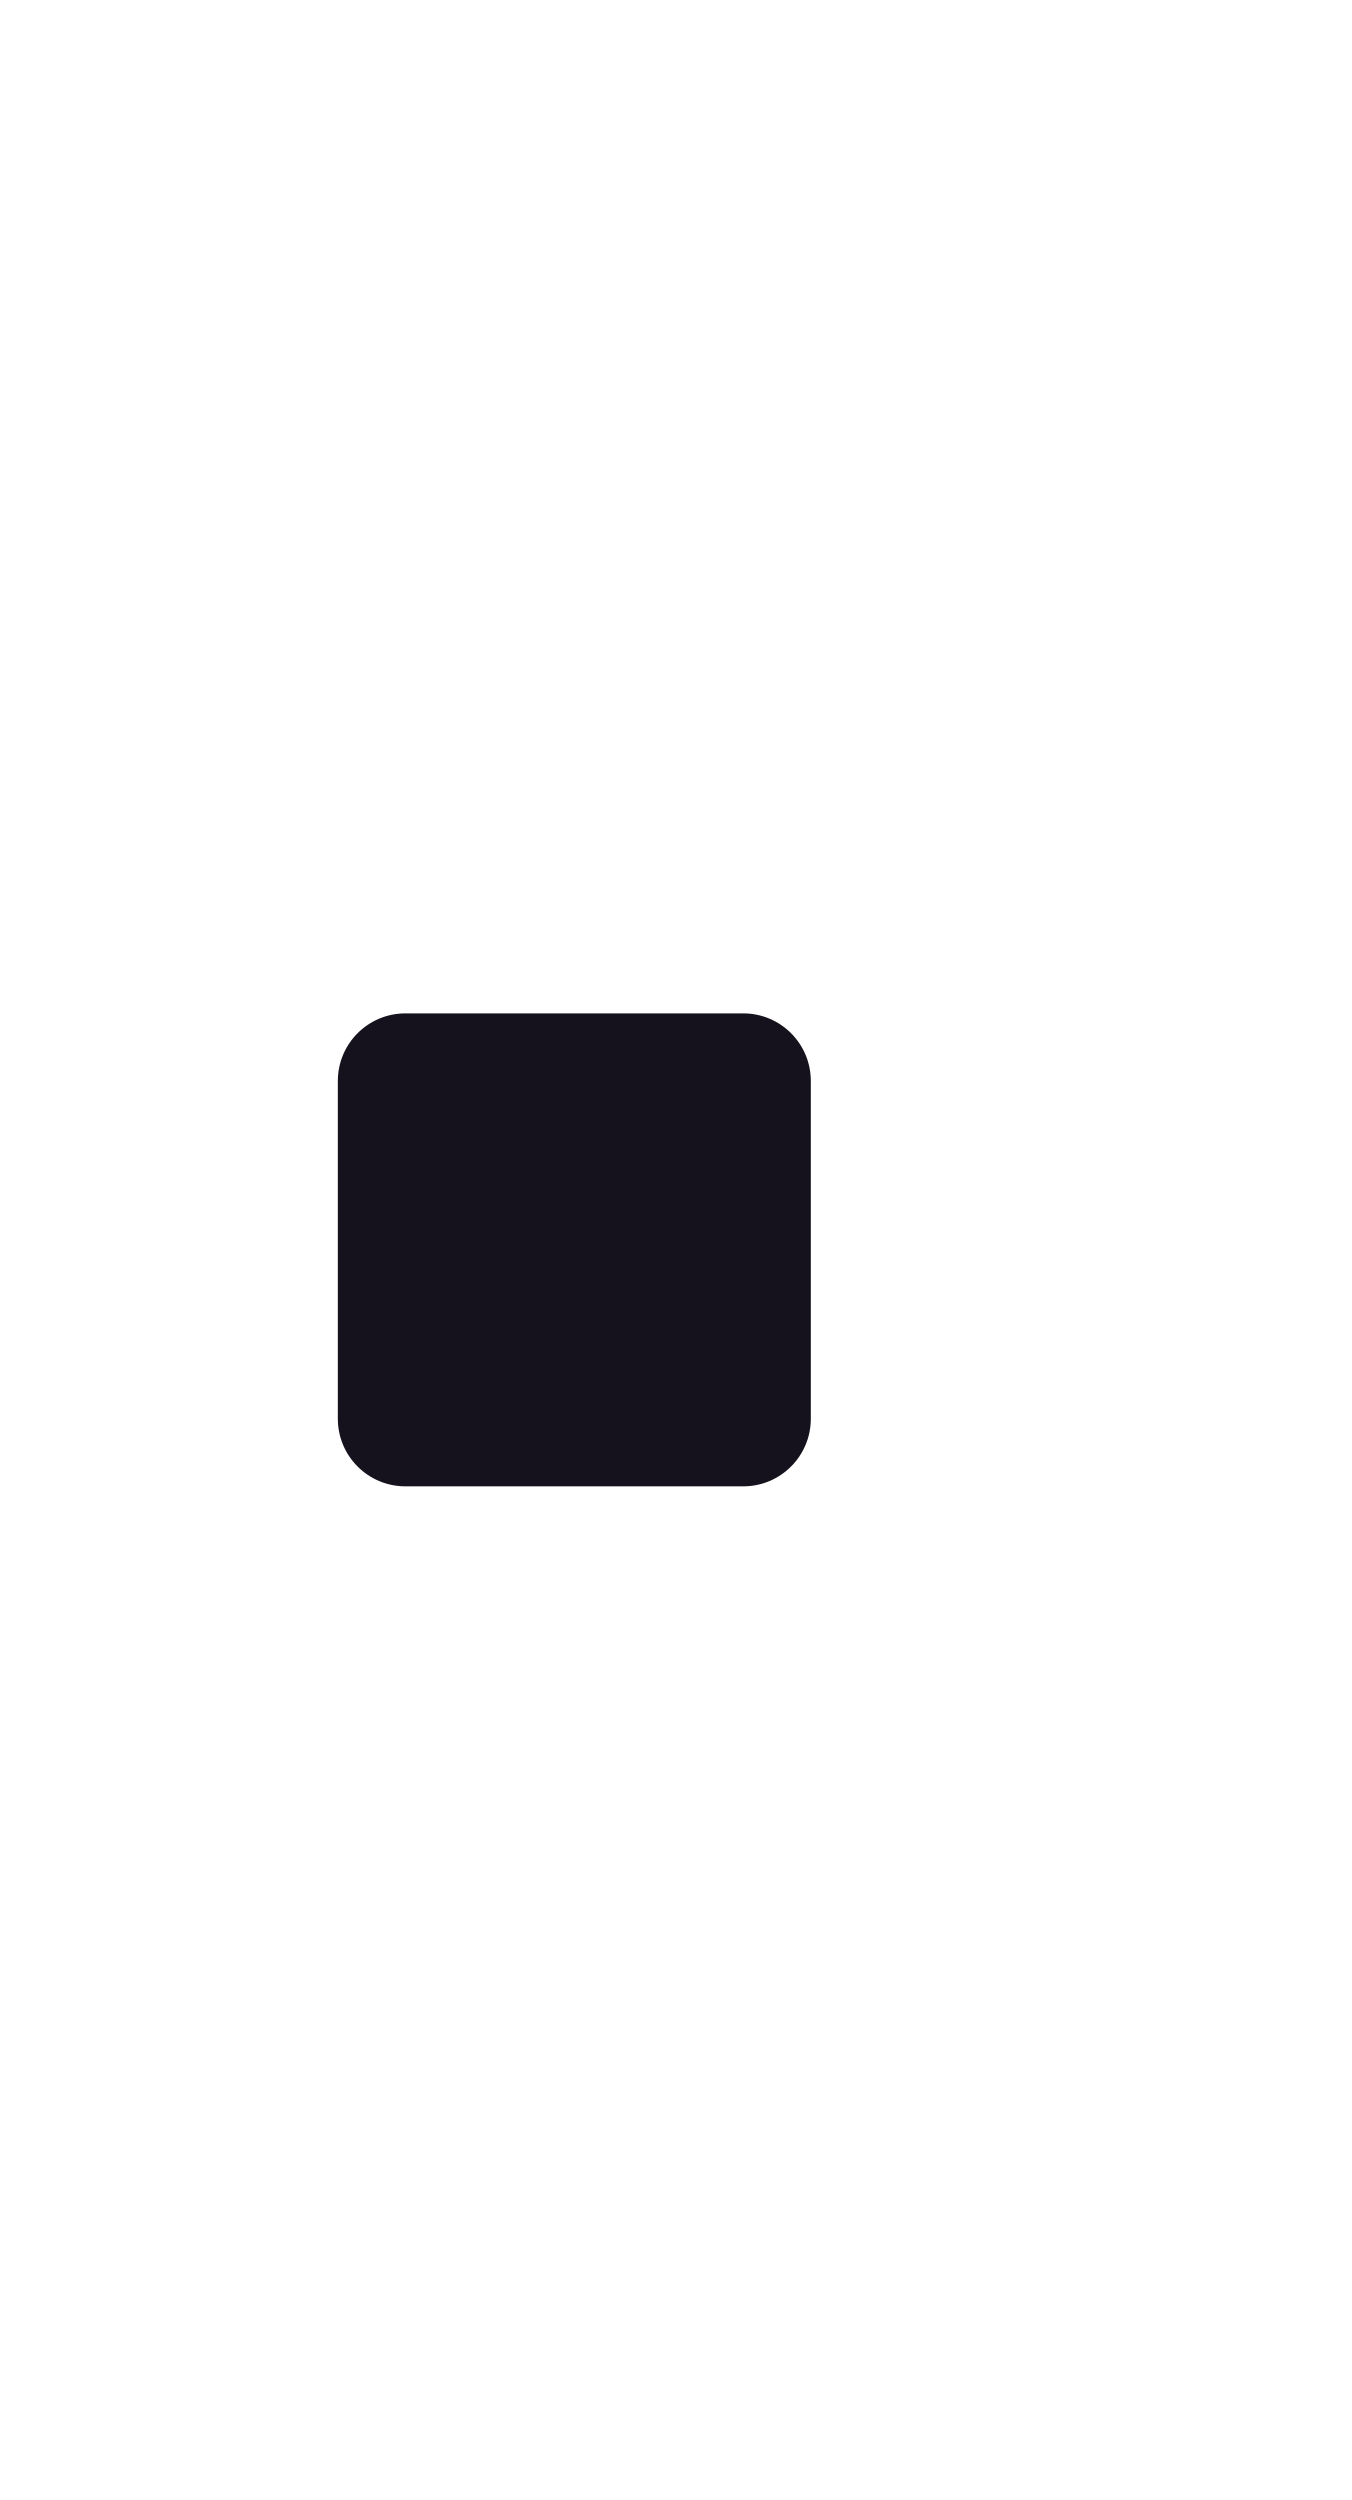
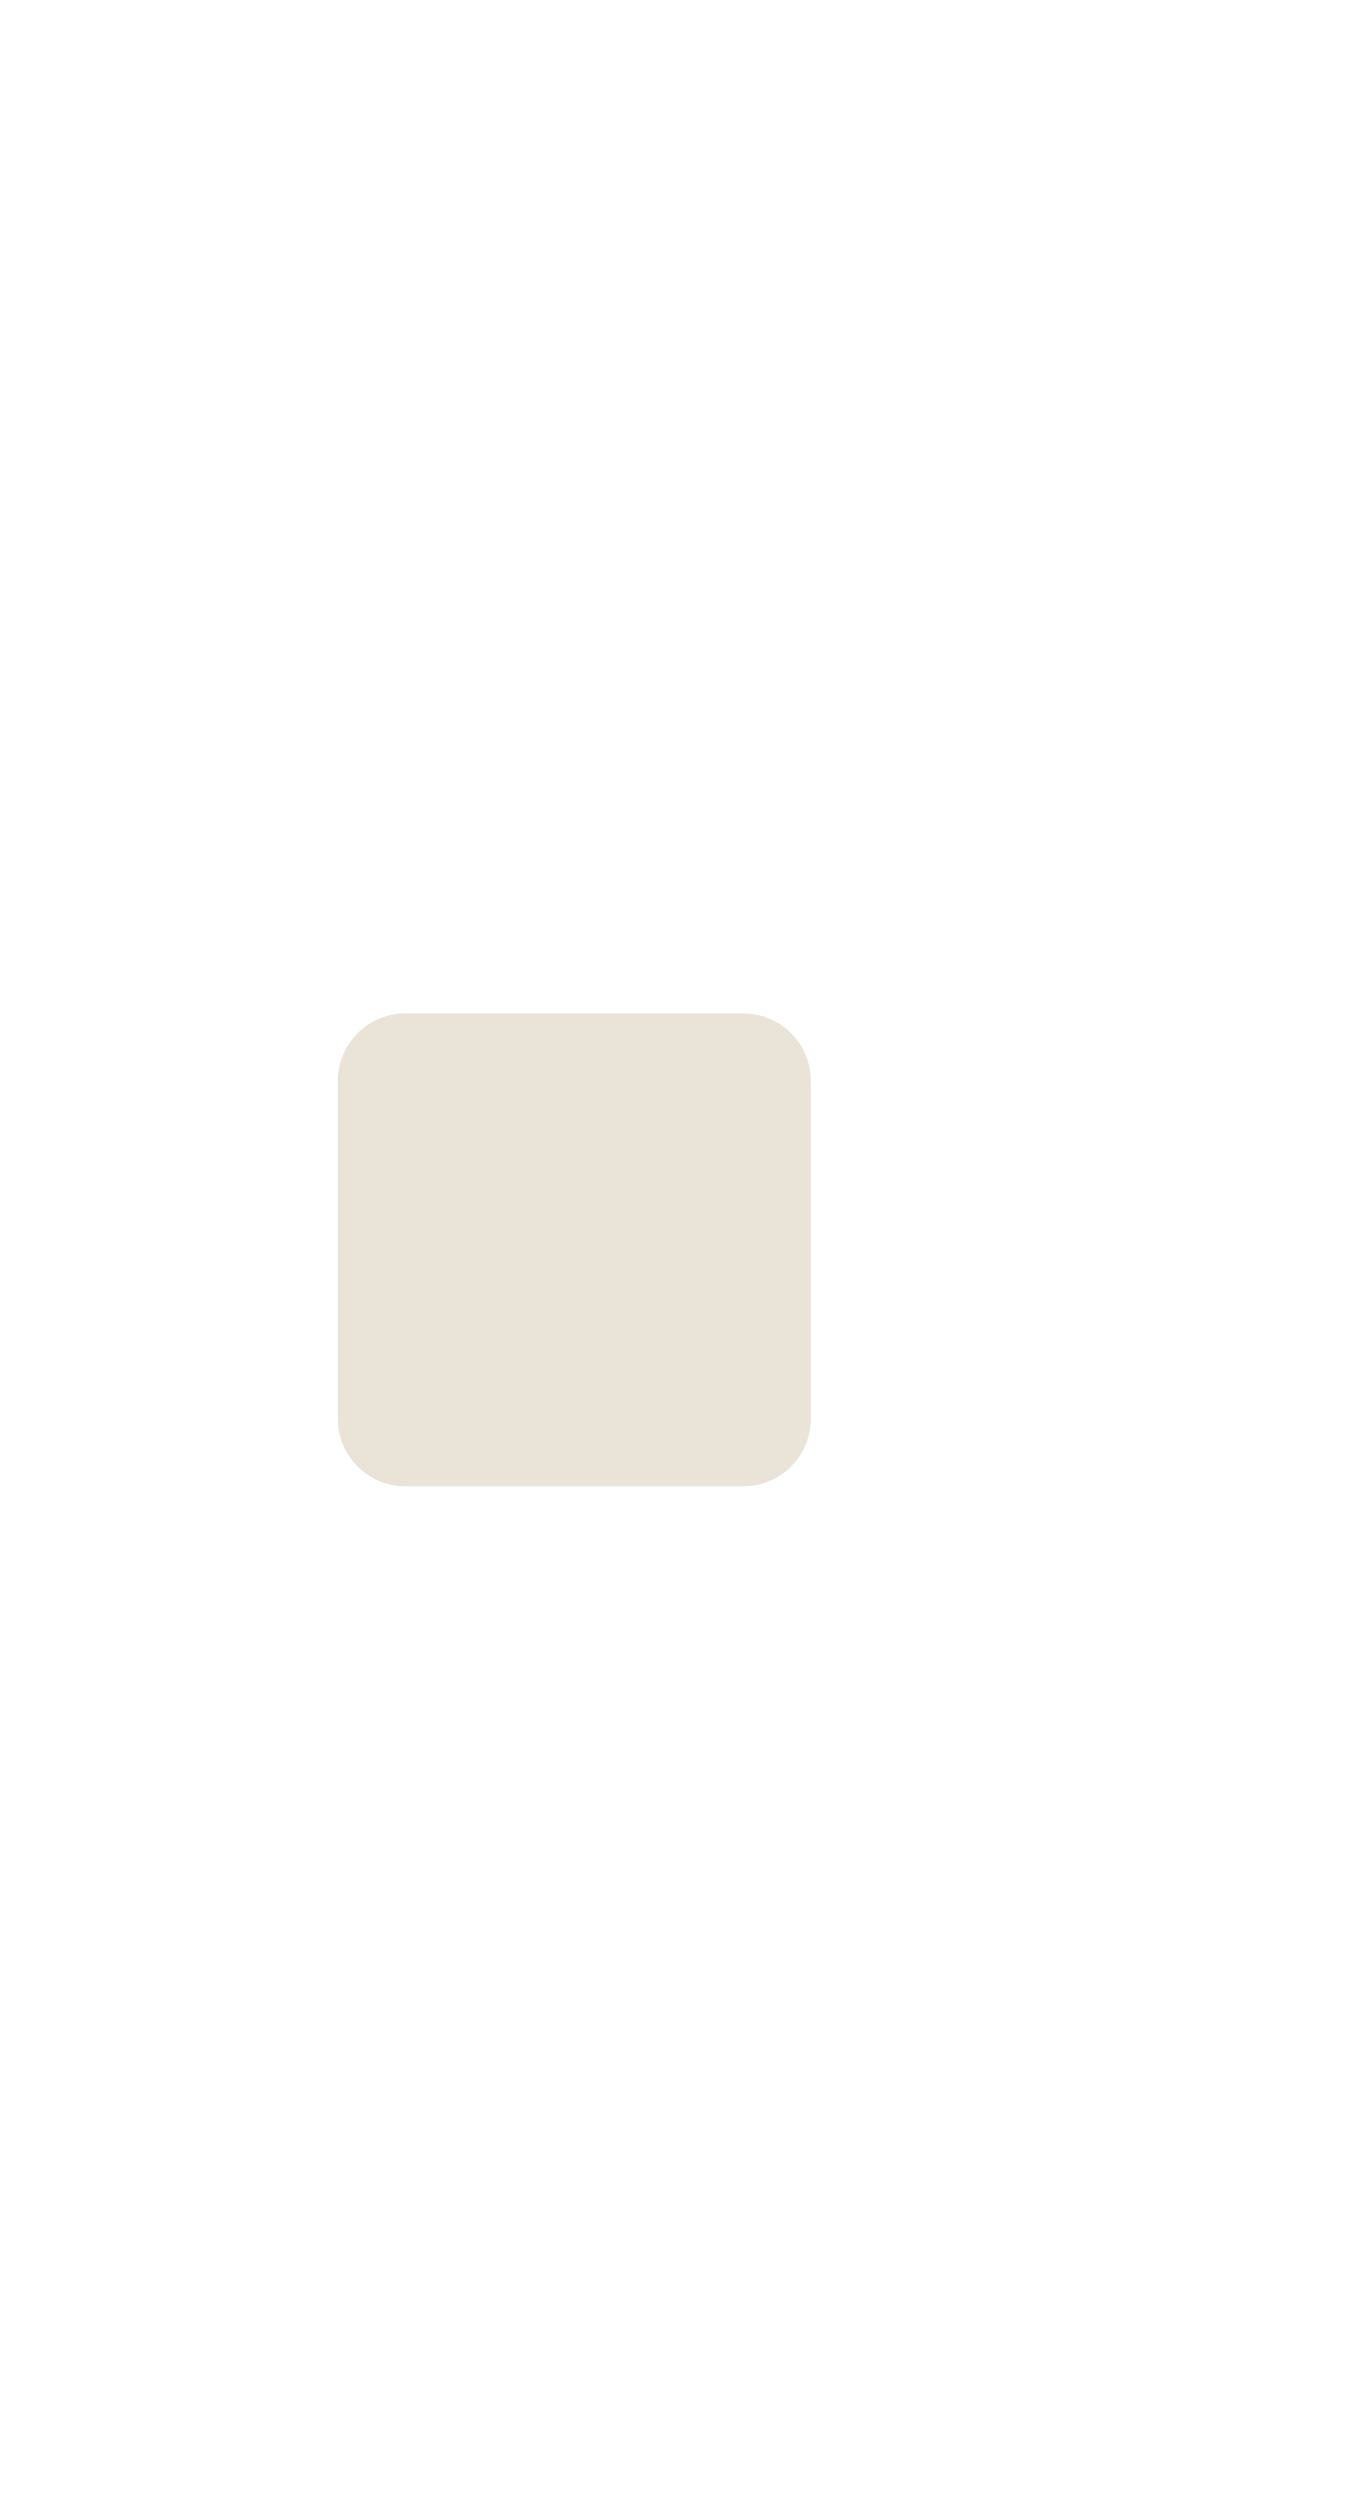
<svg xmlns="http://www.w3.org/2000/svg" width="20" height="37">
  <defs>
    <clipPath>
-       <rect y="1015.36" x="20" height="37" width="20" opacity="0.12" fill="#add97a" color="#e9e4d7" />
+       <rect y="1015.36" x="20" height="37" width="20" opacity="0.12" fill="#a33b69" color="#e9e4d7" />
    </clipPath>
    <clipPath>
-       <rect width="10" height="19" x="20" y="1033.36" opacity="0.12" fill="#add97a" color="#e9e4d7" />
+       <rect width="10" height="19" x="20" y="1033.36" opacity="0.12" fill="#a33b69" color="#e9e4d7" />
    </clipPath>
    <clipPath>
-       <rect width="20" height="37" x="20" y="1015.36" opacity="0.12" fill="#add97a" color="#e9e4d7" />
+       <rect width="20" height="37" x="20" y="1015.36" opacity="0.12" fill="#a33b69" color="#e9e4d7" />
    </clipPath>
  </defs>
  <g transform="translate(0,-1015.362)">
-     <rect width="7" height="7" x="5" y="1030.36" rx="1" fill="#15121d" />
+     <rect width="7" height="7" x="5" y="1030.36" rx="1" fill="#e9e4d7" />
  </g>
</svg>
